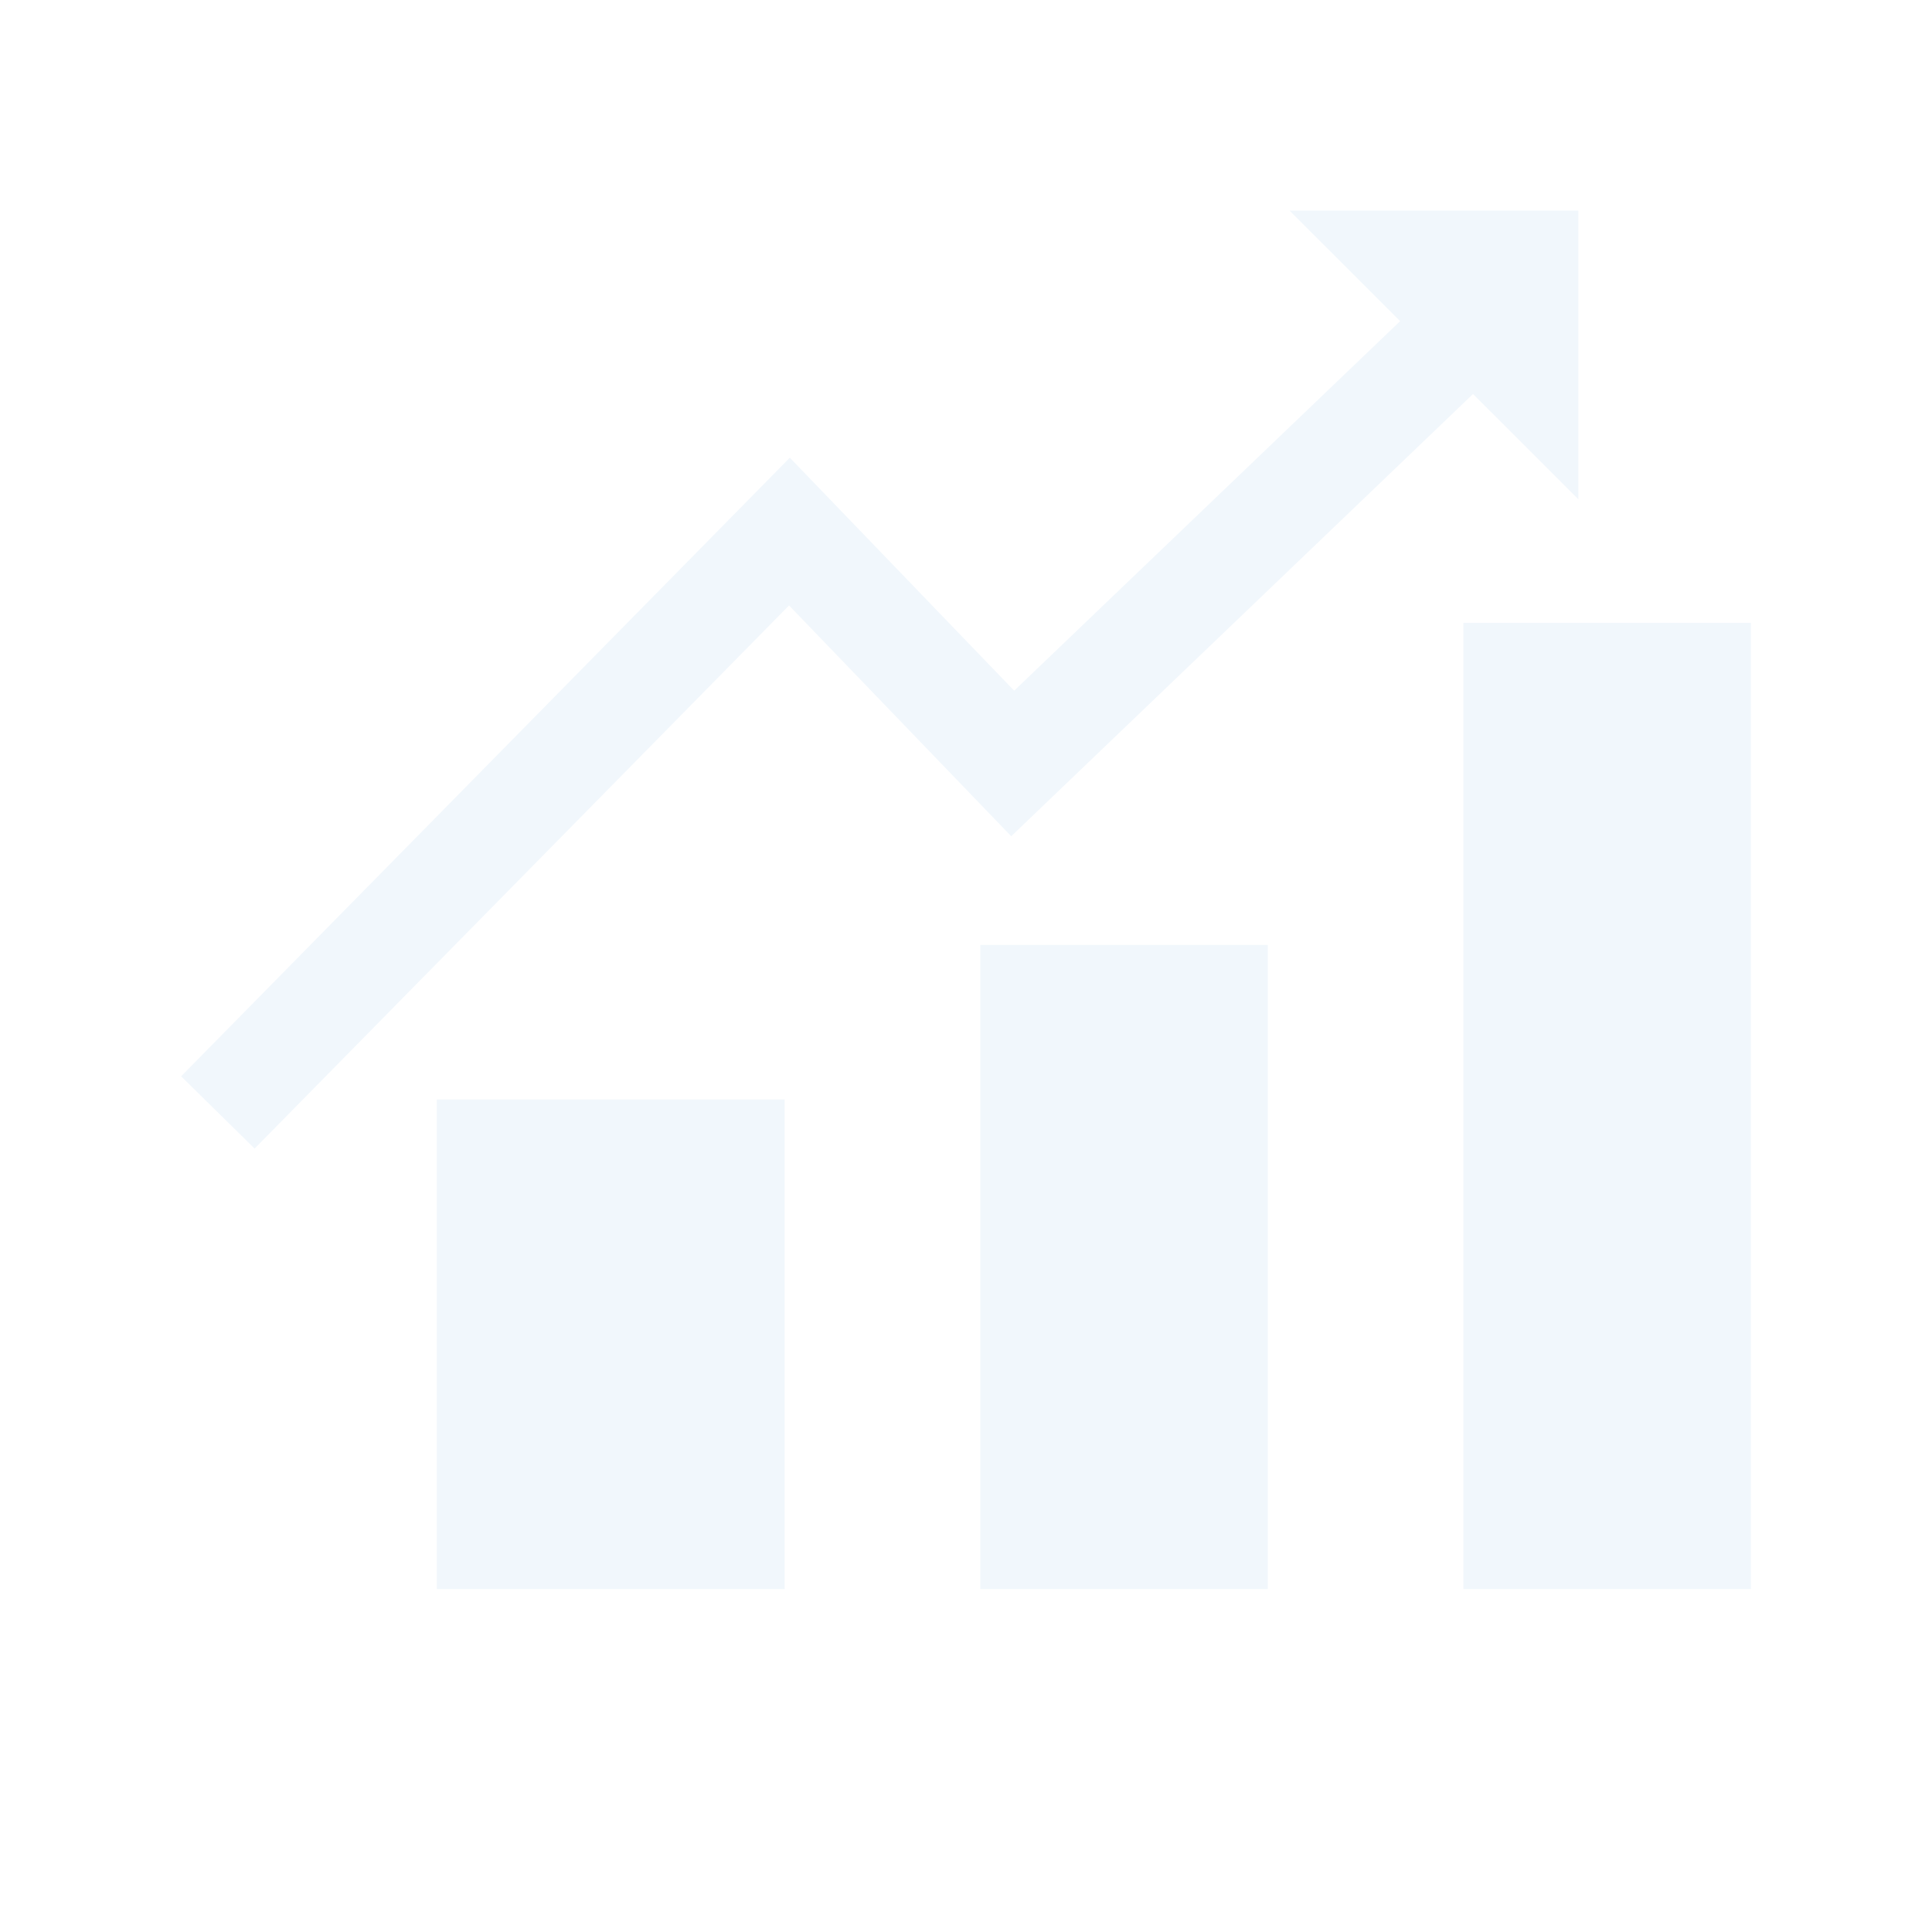
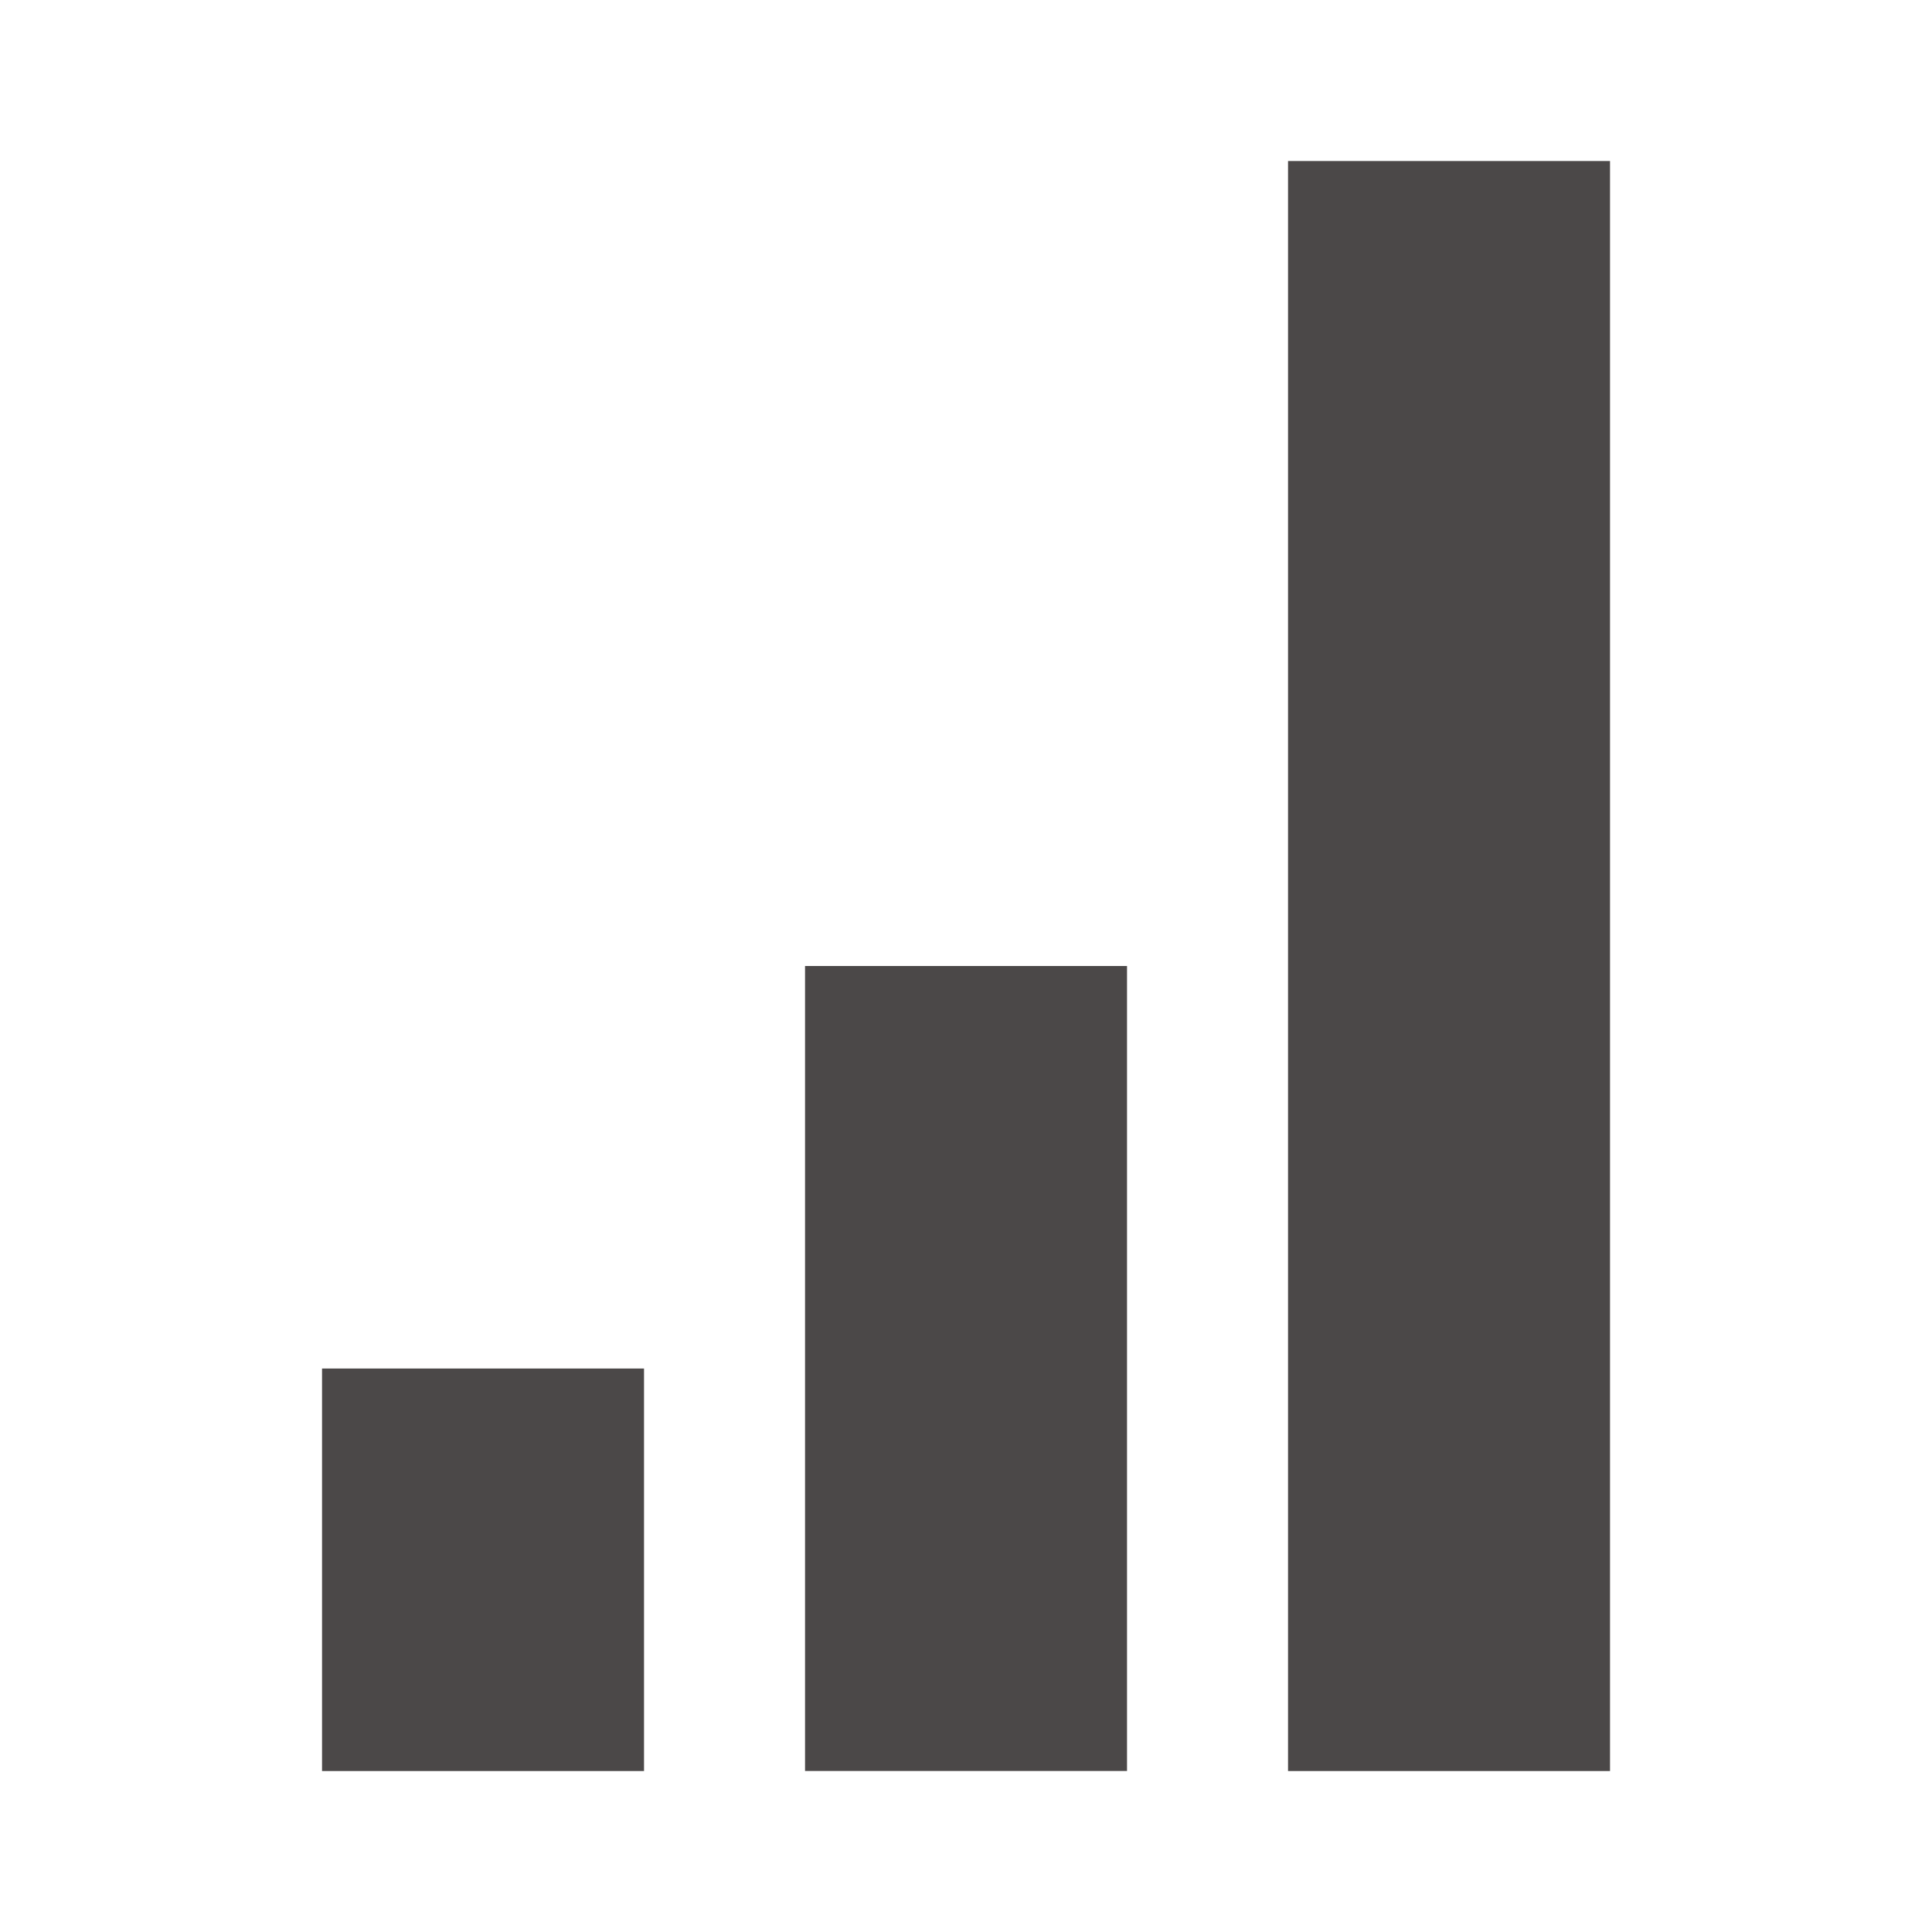
- <svg xmlns="http://www.w3.org/2000/svg" width="32" height="32" fill="none" viewBox="0 0 32 32">
-   <path fill="#F1F7FC" d="M16.749 13.851L13.069 10.028L4.217 19.024L3 17.827L13.082 7.581L16.798 11.44L23.191 5.319L21.359 3.488H26.142V8.269L24.398 6.526L16.749 13.851ZM7.235 26.32H12.996V18.211H7.235V26.32ZM16.237 26.32H20.998V15.651H16.237V26.32ZM24.239 10.316V26.32H29V10.316H24.239Z" />
+ <svg xmlns="http://www.w3.org/2000/svg" fill="none" height="32" viewBox="0 0 32 32" width="32">
+   <g fill="#4b4848">
+     <path d="m10.667 22.667v6.667h-5.333v-6.667z" />
+     <path d="m18.667 16v13.333h-5.333v-13.333z" />
+     <path d="m26.667 2.667v26.667h-5.333v-26.667z" />
+   </g>
</svg>
